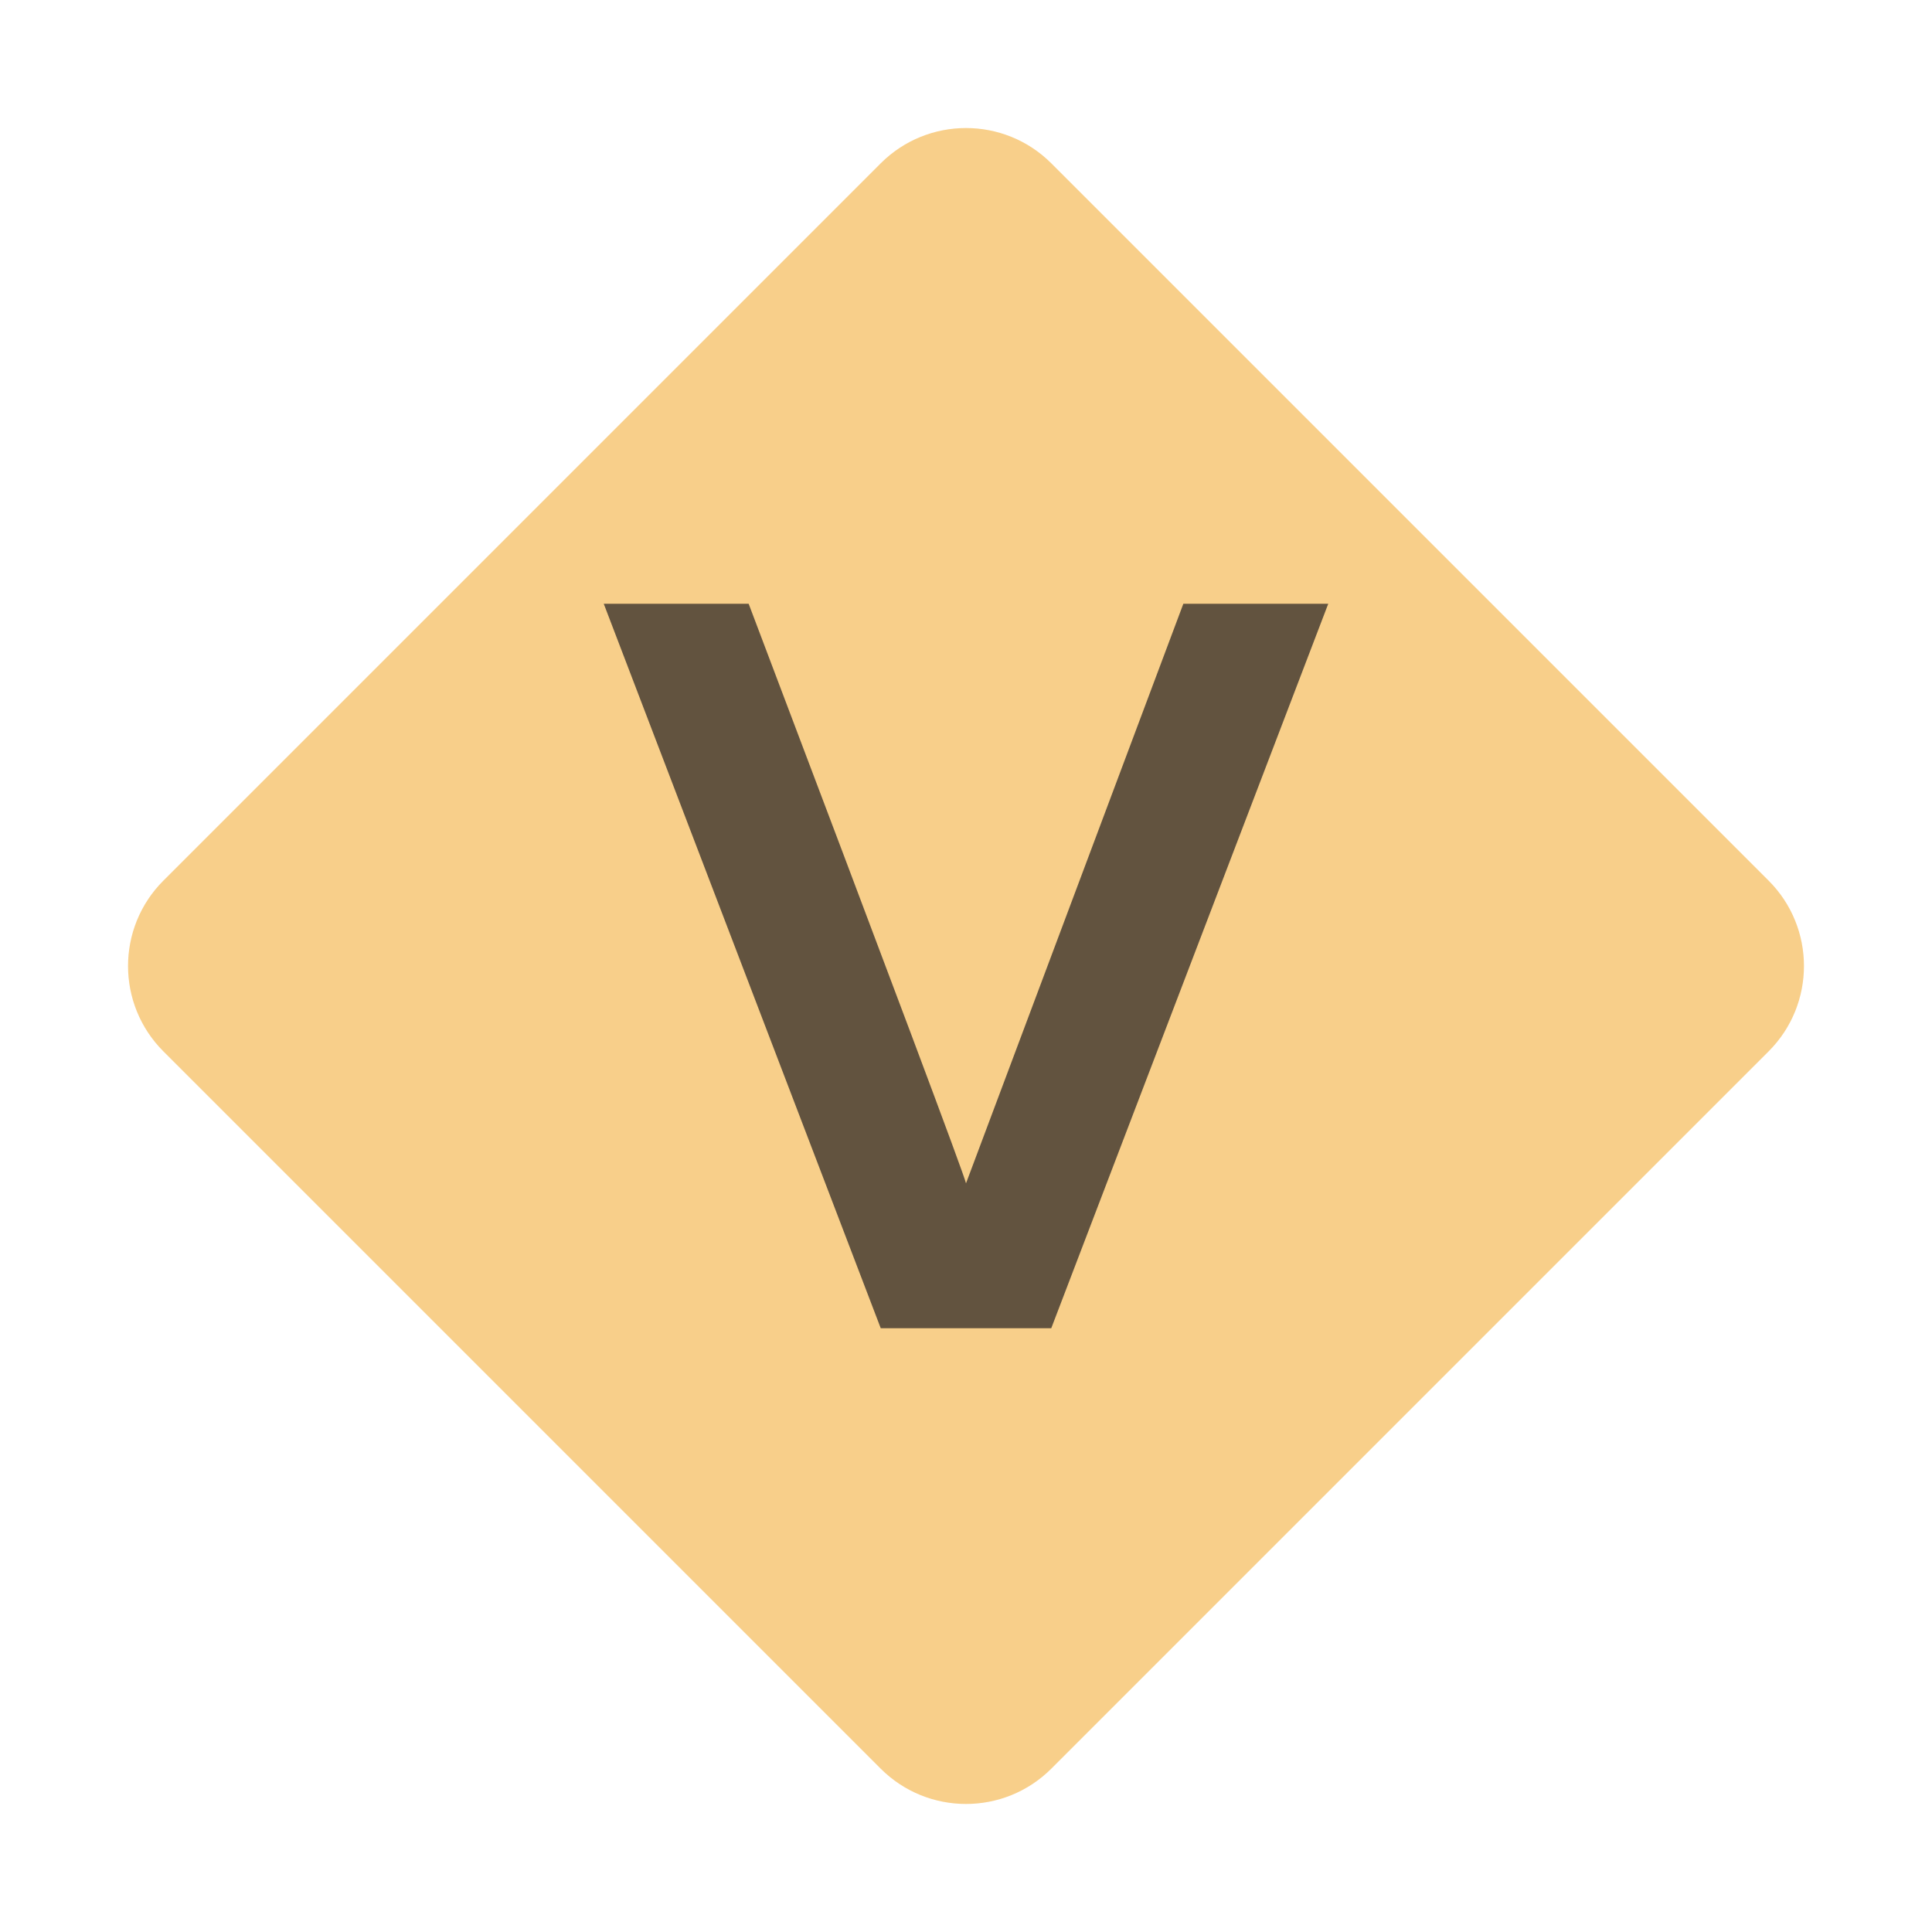
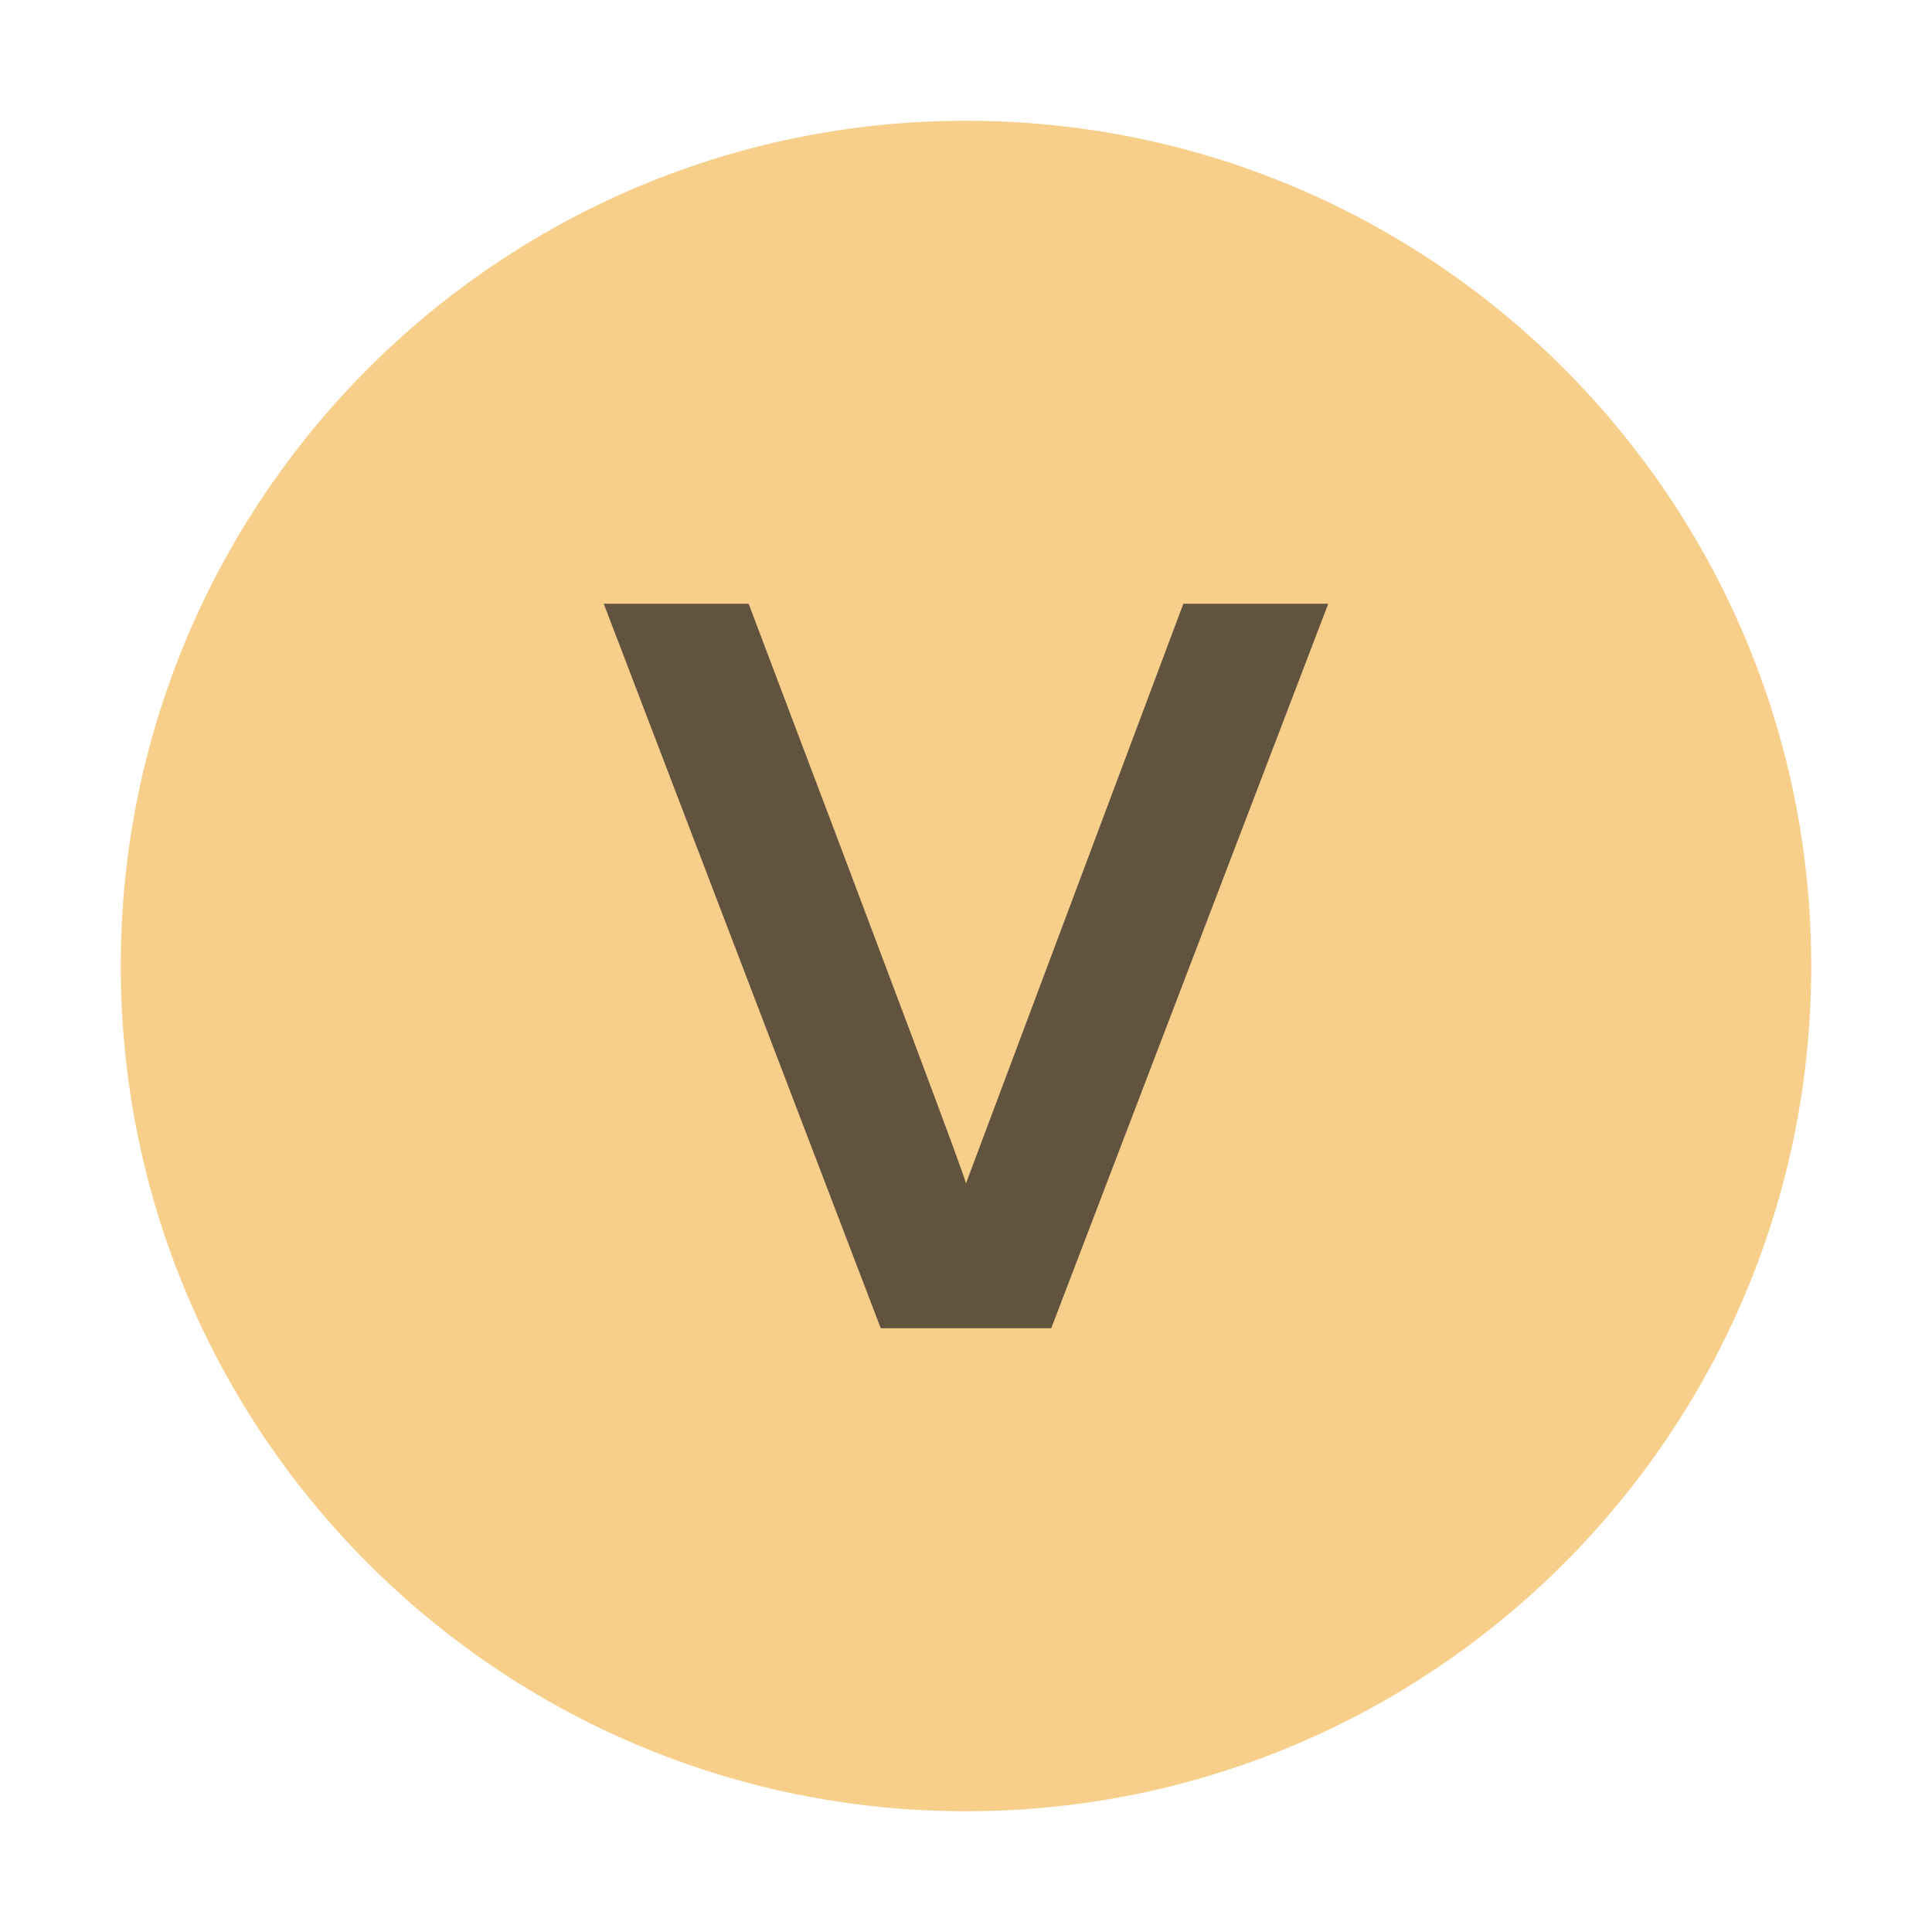
<svg xmlns="http://www.w3.org/2000/svg" width="16" height="16" viewBox="0 0 16 16">
  <g fill="none" fill-rule="evenodd">
-     <rect width="10.4" height="10.4" x="2.8" y="2.8" fill="#F4AF3D" fill-opacity=".6" rx="1" transform="rotate(45 8 8)" />
+     <path fill="#F4AF3D" fill-opacity=".6" d="M15,8 C15,11.866 11.866,15 8,15 C4.134,15 1,11.866 1,8 C1,4.134 4.134,1 8,1 C11.866,1 15,4.134 15,8" />
    <path fill="#231F20" fill-opacity=".7" d="M2.294,6 L-0,0 L1.2,0 C2.389,3.139 2.989,4.739 3,4.8 L4.8,0 L6,0 L3.706,6 L2.294,6 Z" transform="translate(5 5)" />
  </g>
</svg>
